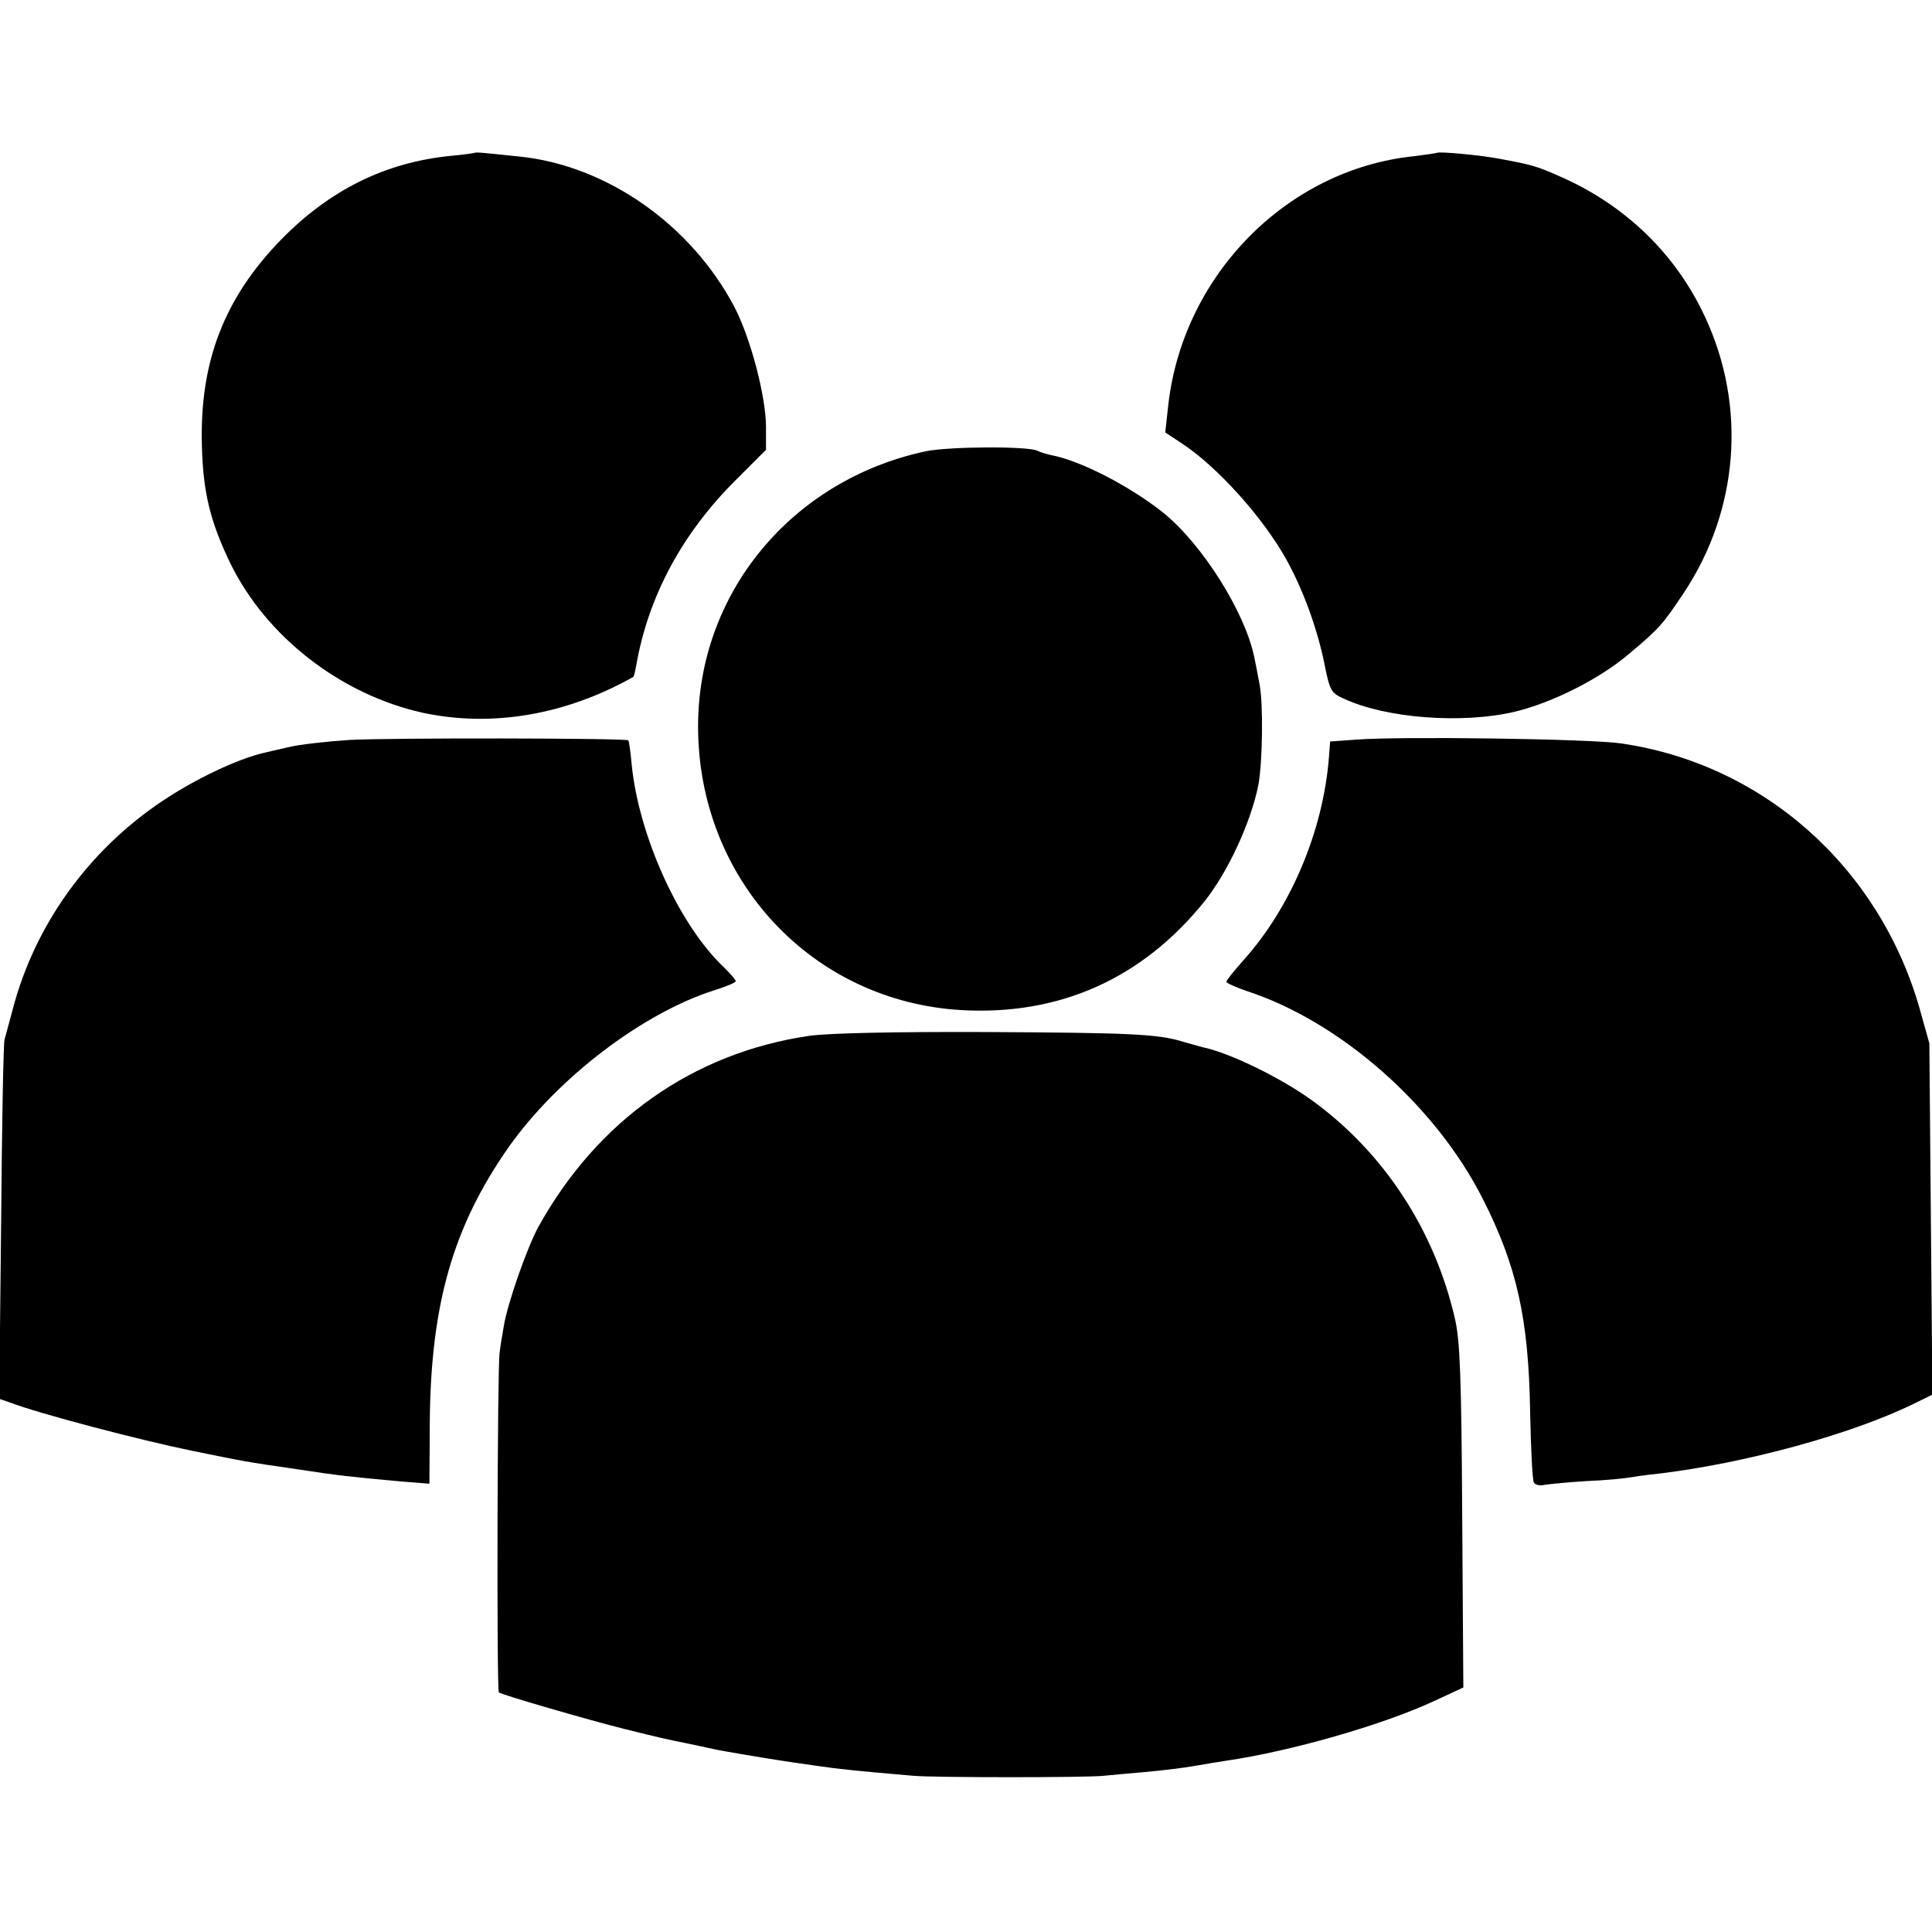
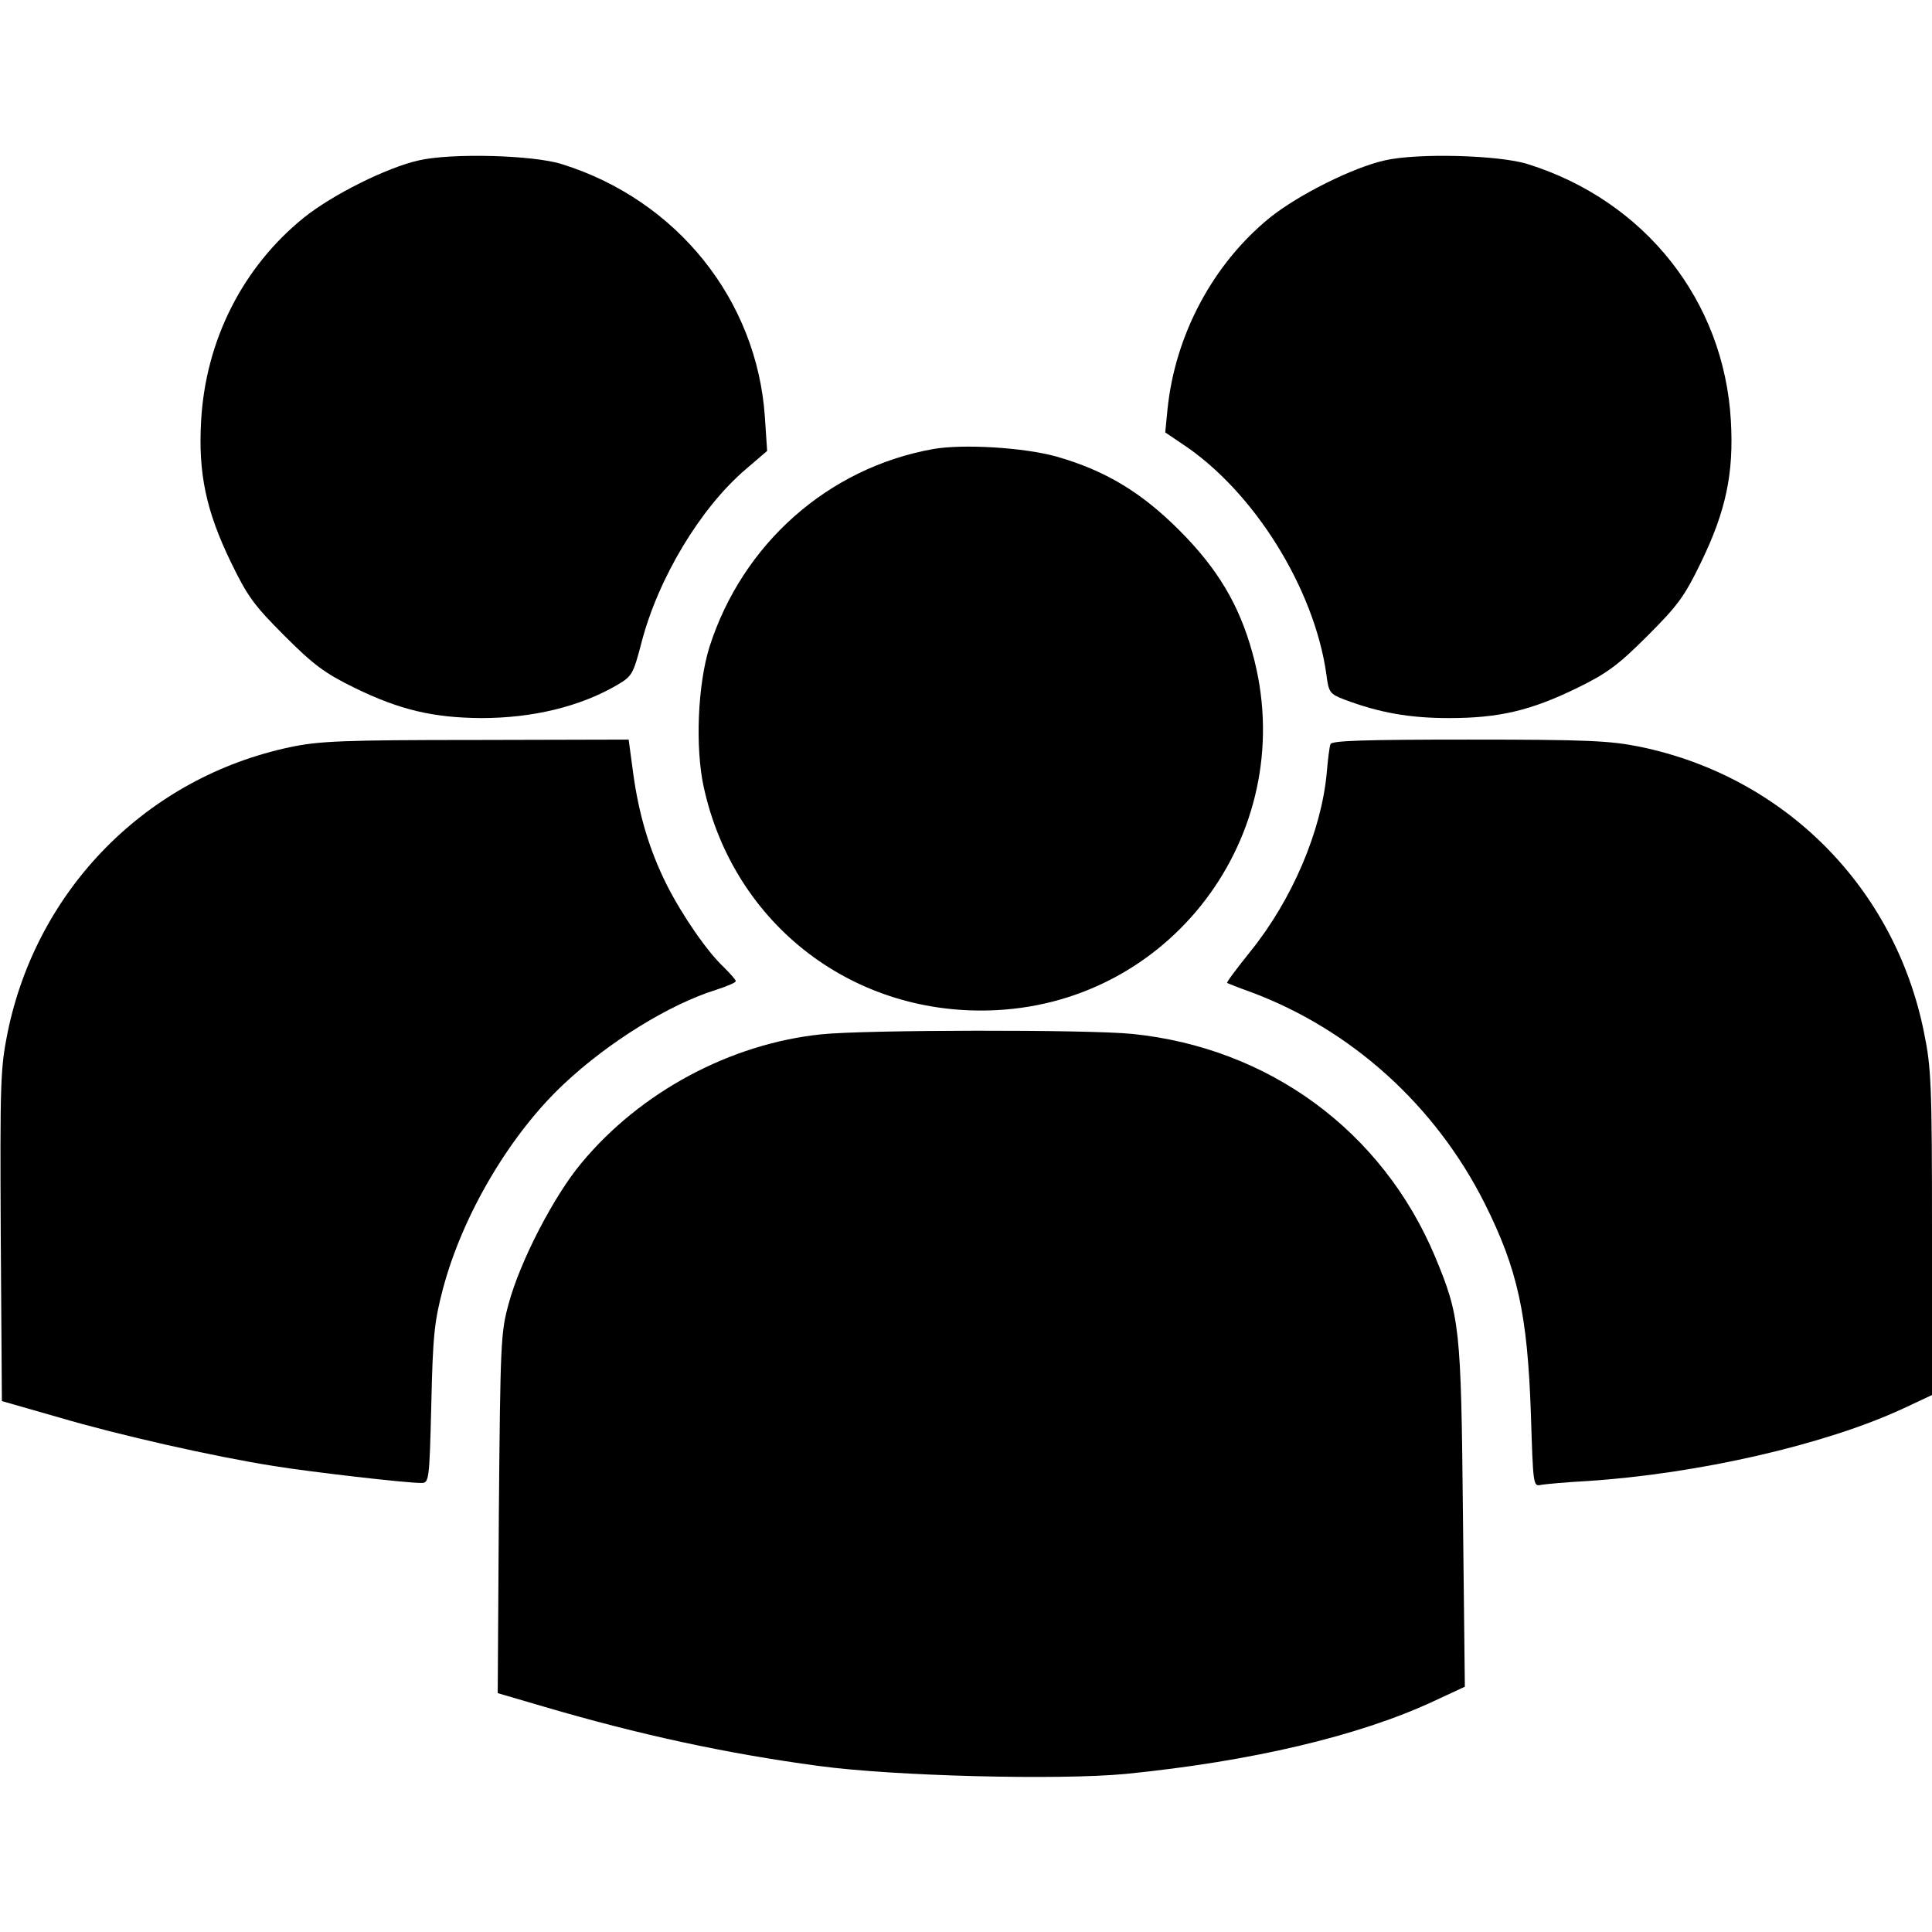
<svg xmlns="http://www.w3.org/2000/svg" version="1.0" width="36864pt" height="36864pt" viewBox="0 0 36864 36864" preserveAspectRatio="xMidYMid meet">
  <g transform="translate(0,36864) scale(7.2,-7.2)" fill="#000000" stroke="none">
-     <path d="M1258 4715 c-2 -1 -30 -5 -63 -8 -173 -17 -321 -90 -450 -222 -151 -155 -216 -324 -210 -545 3 -124 22 -202 75 -312 95 -195 293 -349 511 -397 182 -39 378 -6 557 95 2 1 5 14 8 30 32 184 122 351 265 493 l79 79 0 60 c0 81 -41 237 -84 319 -115 218 -338 374 -568 398 -105 11 -117 12 -120 10z" />
-     <path d="M3808 4715 c-2 -1 -29 -5 -61 -9 -339 -35 -617 -320 -652 -669 l-7 -63 44 -29 c94 -62 213 -194 276 -306 43 -77 81 -178 101 -274 15 -75 18 -81 51 -96 113 -53 316 -68 455 -35 99 24 225 87 303 154 80 67 89 78 145 162 145 219 166 493 56 729 -77 167 -211 297 -384 373 -61 27 -73 31 -160 47 -51 10 -162 20 -167 16z" />
-     <path d="M2453 3924 c-355 -76 -604 -376 -603 -731 1 -405 303 -728 700 -750 259 -14 477 84 641 287 63 78 125 213 144 311 11 60 13 214 3 265 -5 27 -11 59 -14 72 -24 119 -138 300 -241 383 -89 71 -221 139 -298 153 -13 3 -29 8 -35 11 -21 13 -235 12 -297 -1z" />
-     <path d="M925 3159 c-60 -4 -132 -12 -160 -19 -27 -6 -57 -13 -65 -15 -70 -16 -182 -69 -270 -128 -196 -131 -338 -329 -396 -551 -9 -34 -19 -70 -22 -81 -3 -11 -7 -230 -9 -486 l-5 -466 29 -10 c79 -30 338 -98 483 -128 139 -28 134 -28 280 -49 105 -16 130 -19 272 -32 l76 -6 1 167 c3 310 62 515 209 725 130 184 356 356 546 416 31 10 56 20 56 24 0 3 -14 19 -31 36 -119 112 -226 348 -245 538 -3 34 -7 62 -9 64 -6 6 -635 7 -740 1z" />
-     <path d="M3595 3160 l-70 -5 -3 -40 c-15 -196 -101 -400 -227 -540 -24 -27 -45 -53 -45 -57 0 -3 24 -14 53 -24 249 -81 502 -304 627 -552 90 -178 121 -316 125 -564 2 -97 6 -181 10 -187 3 -6 16 -9 28 -6 12 2 63 7 112 10 50 2 99 7 110 9 11 2 45 7 75 10 232 27 522 106 688 189 l43 21 -4 466 -4 465 -26 93 c-108 376 -416 648 -792 702 -83 12 -577 19 -700 10z" />
-     <path d="M2145 2375 c-308 -45 -562 -224 -718 -506 -30 -54 -83 -206 -92 -264 -4 -22 -9 -53 -11 -70 -6 -36 -8 -895 -2 -900 6 -6 237 -73 333 -97 93 -23 105 -26 165 -38 25 -5 56 -12 70 -15 27 -6 142 -25 175 -30 11 -2 54 -8 95 -14 67 -10 111 -14 260 -27 55 -5 464 -5 505 0 17 2 66 6 110 10 44 4 103 11 130 16 28 5 66 11 85 14 171 25 411 94 546 156 l82 38 -3 453 c-2 370 -6 467 -19 523 -54 237 -190 444 -382 582 -84 60 -218 125 -288 139 -10 3 -33 9 -50 14 -66 21 -143 24 -521 26 -250 1 -419 -3 -470 -10z" />
+     <path d="M1110 4695 c-85 -19 -229 -91 -305 -152 -162 -131 -260 -325 -272 -538 -8 -139 13 -239 79 -375 44 -91 62 -115 142 -195 76 -76 106 -99 186 -138 119 -58 207 -79 335 -80 136 0 262 30 361 88 39 23 42 28 64 112 44 170 156 357 277 460 l56 48 -6 90 c-21 310 -233 575 -538 670 -75 24 -292 30 -379 10z" />
+     <path d="M3670 4695 c-85 -19 -229 -91 -305 -152 -150 -122 -251 -310 -271 -508 l-6 -61 43 -29 c191 -125 352 -384 384 -612 6 -48 9 -52 48 -67 93 -35 173 -49 277 -49 133 0 217 20 340 80 80 39 110 62 186 138 80 80 98 104 142 195 66 136 87 236 79 375 -18 318 -228 583 -538 680 -75 24 -292 30 -379 10z" />
+     <path d="M2473 3930 c-279 -50 -506 -252 -593 -525 -31 -100 -38 -266 -15 -371 80 -366 400 -610 775 -591 477 24 808 484 679 947 -35 127 -92 223 -194 325 -101 101 -196 158 -325 195 -86 24 -247 34 -327 20z" />
+     <path d="M769 3140 c-379 -80 -671 -375 -749 -757 -19 -95 -20 -131 -18 -539 l3 -437 150 -43 c163 -48 412 -104 570 -129 99 -16 350 -45 391 -45 21 0 22 4 27 208 4 181 8 220 31 307 52 196 178 409 320 542 118 111 279 211 404 250 28 9 52 19 52 23 0 3 -14 19 -31 36 -45 42 -111 138 -152 219 -46 92 -74 186 -89 296 l-12 89 -405 -1 c-352 0 -417 -3 -492 -19z" />
+     <path d="M3526 3148 c-3 -7 -7 -41 -10 -76 -14 -154 -92 -337 -202 -473 -36 -45 -64 -82 -62 -84 2 -1 29 -12 60 -23 268 -99 492 -301 623 -562 87 -174 113 -293 122 -557 6 -189 6 -193 27 -188 12 2 66 7 121 10 294 19 631 96 838 192 l77 36 0 430 c0 393 -2 437 -21 530 -77 385 -370 679 -753 758 -79 16 -138 19 -454 19 -281 0 -363 -3 -366 -12z" />
+     <path d="M2177 2379 c-242 -25 -480 -153 -636 -341 -73 -87 -163 -261 -193 -373 -21 -76 -22 -103 -26 -556 l-3 -476 123 -36 c252 -74 482 -124 728 -157 199 -27 637 -38 814 -21 331 33 616 100 814 192 l84 39 -5 452 c-5 504 -8 529 -74 688 -140 333 -440 553 -802 590 -119 12 -709 11 -824 -1z" />
  </g>
</svg>
